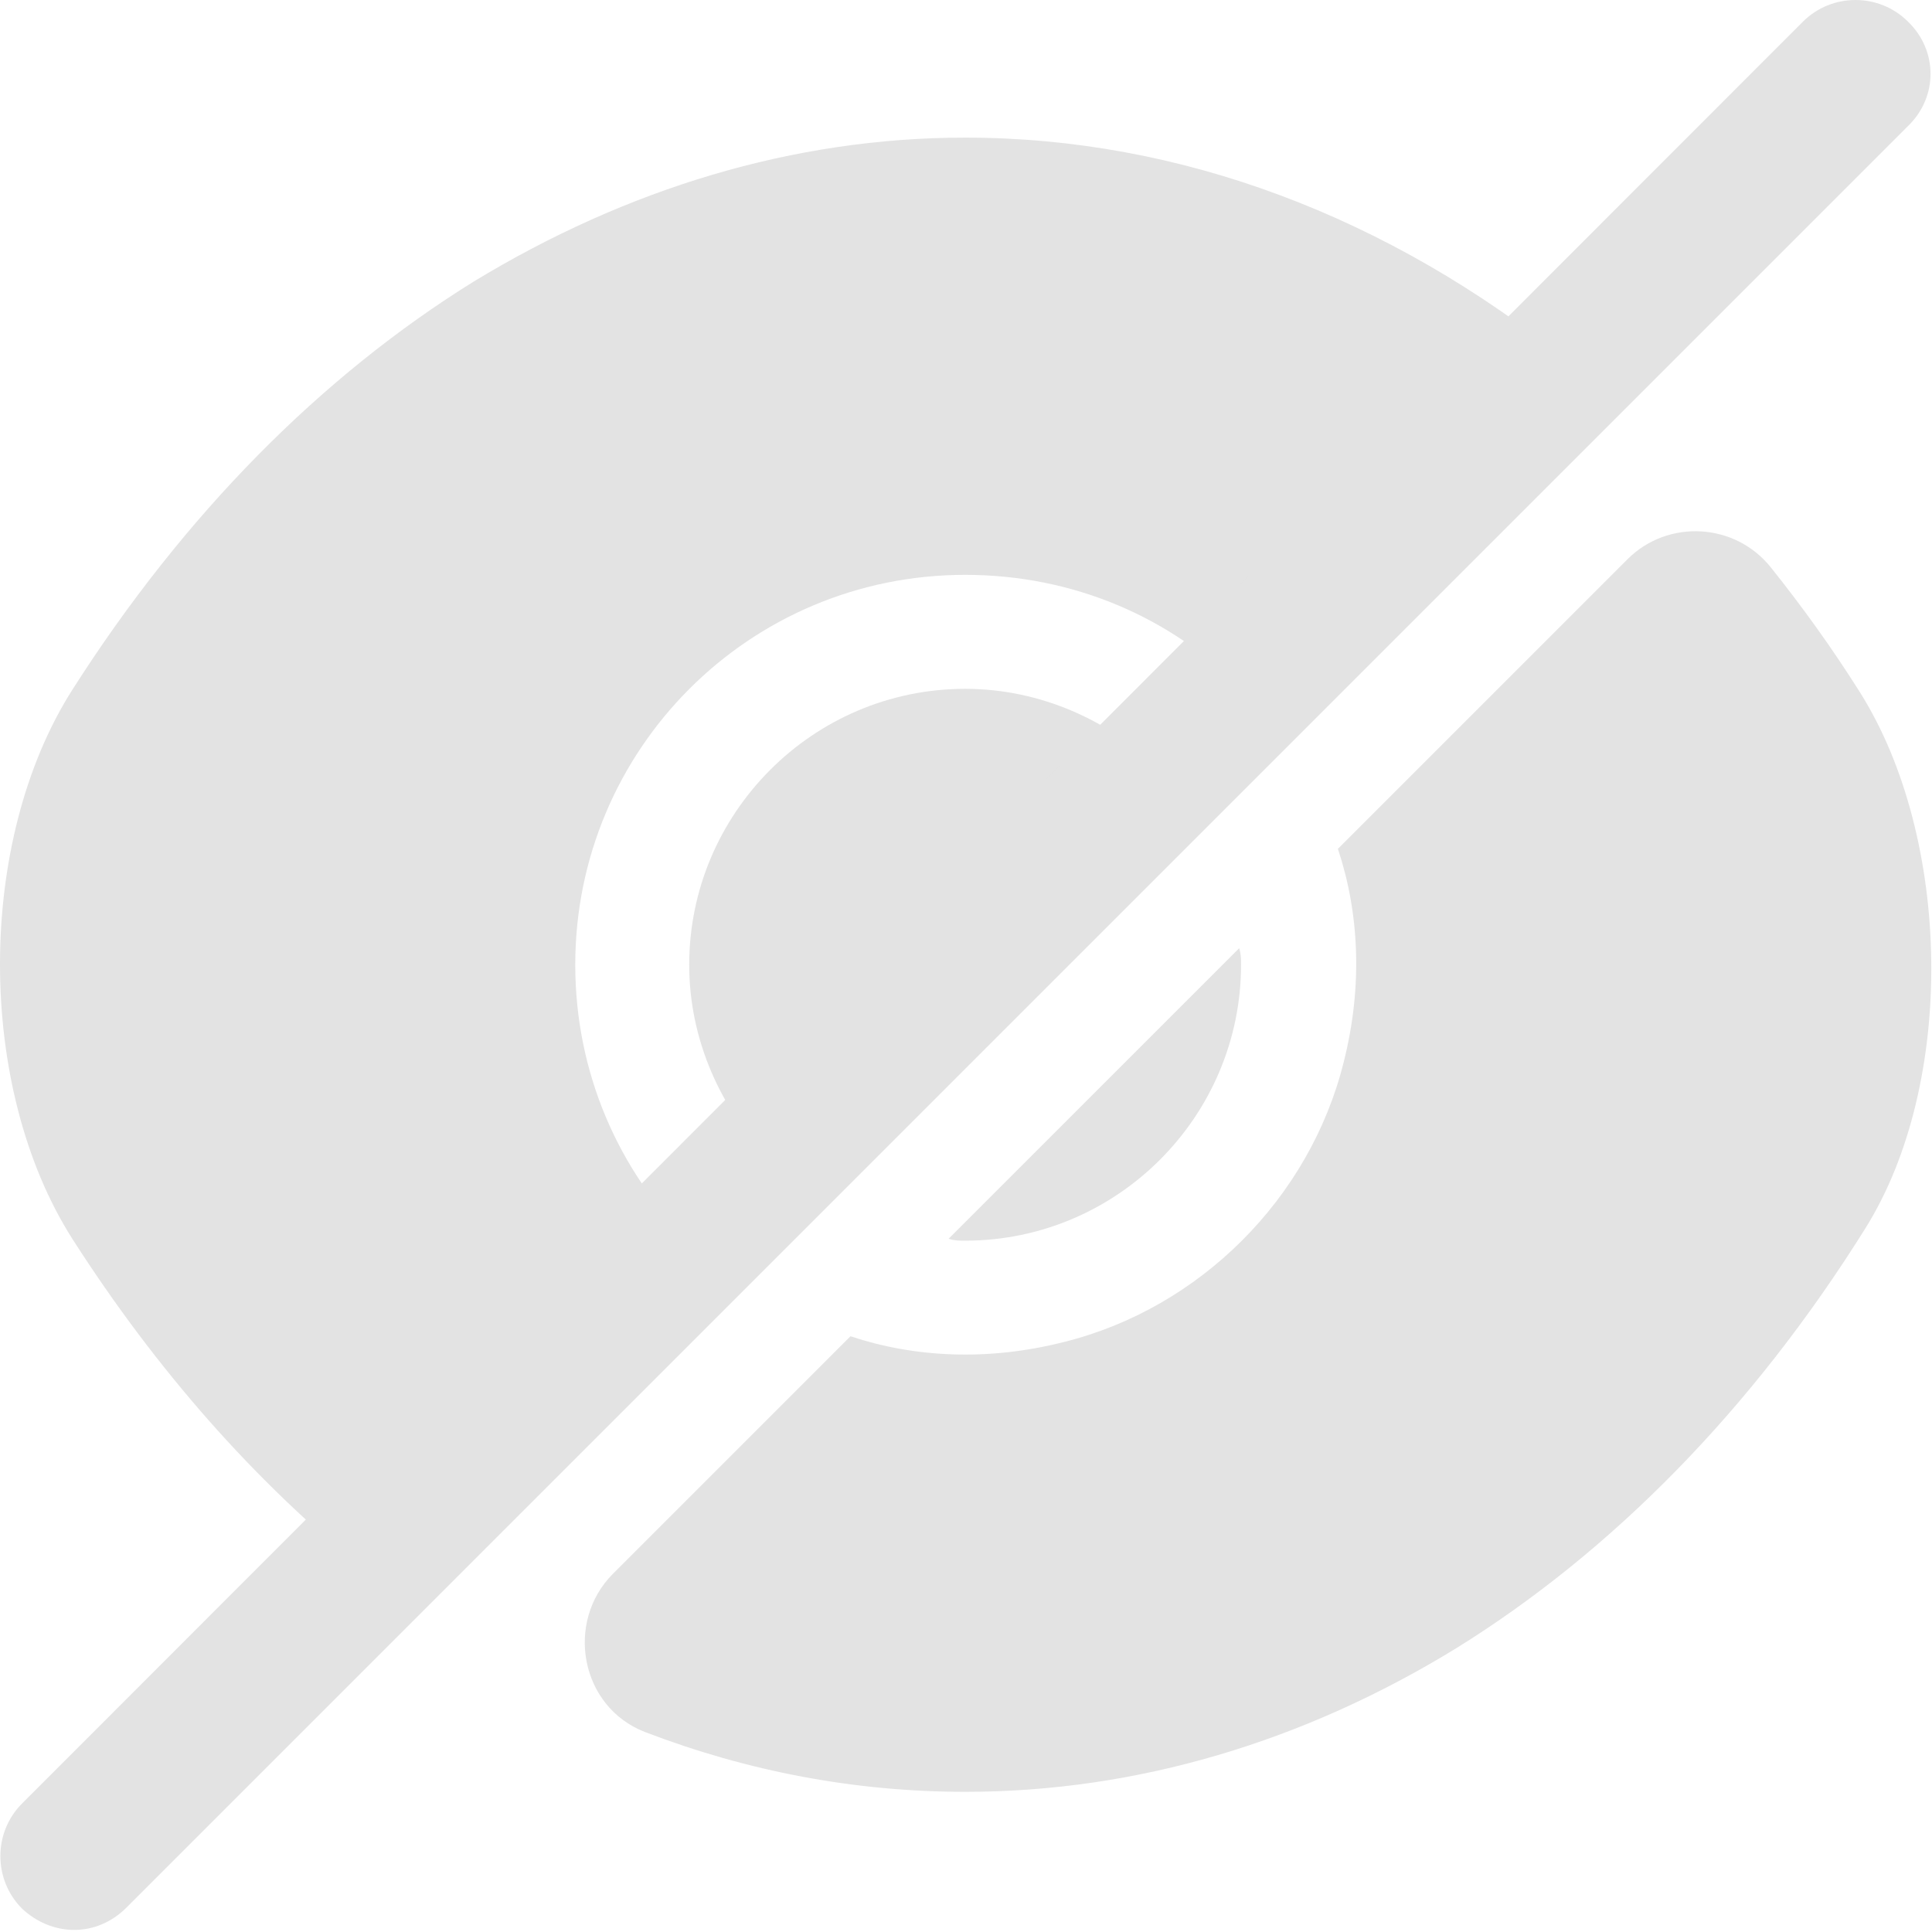
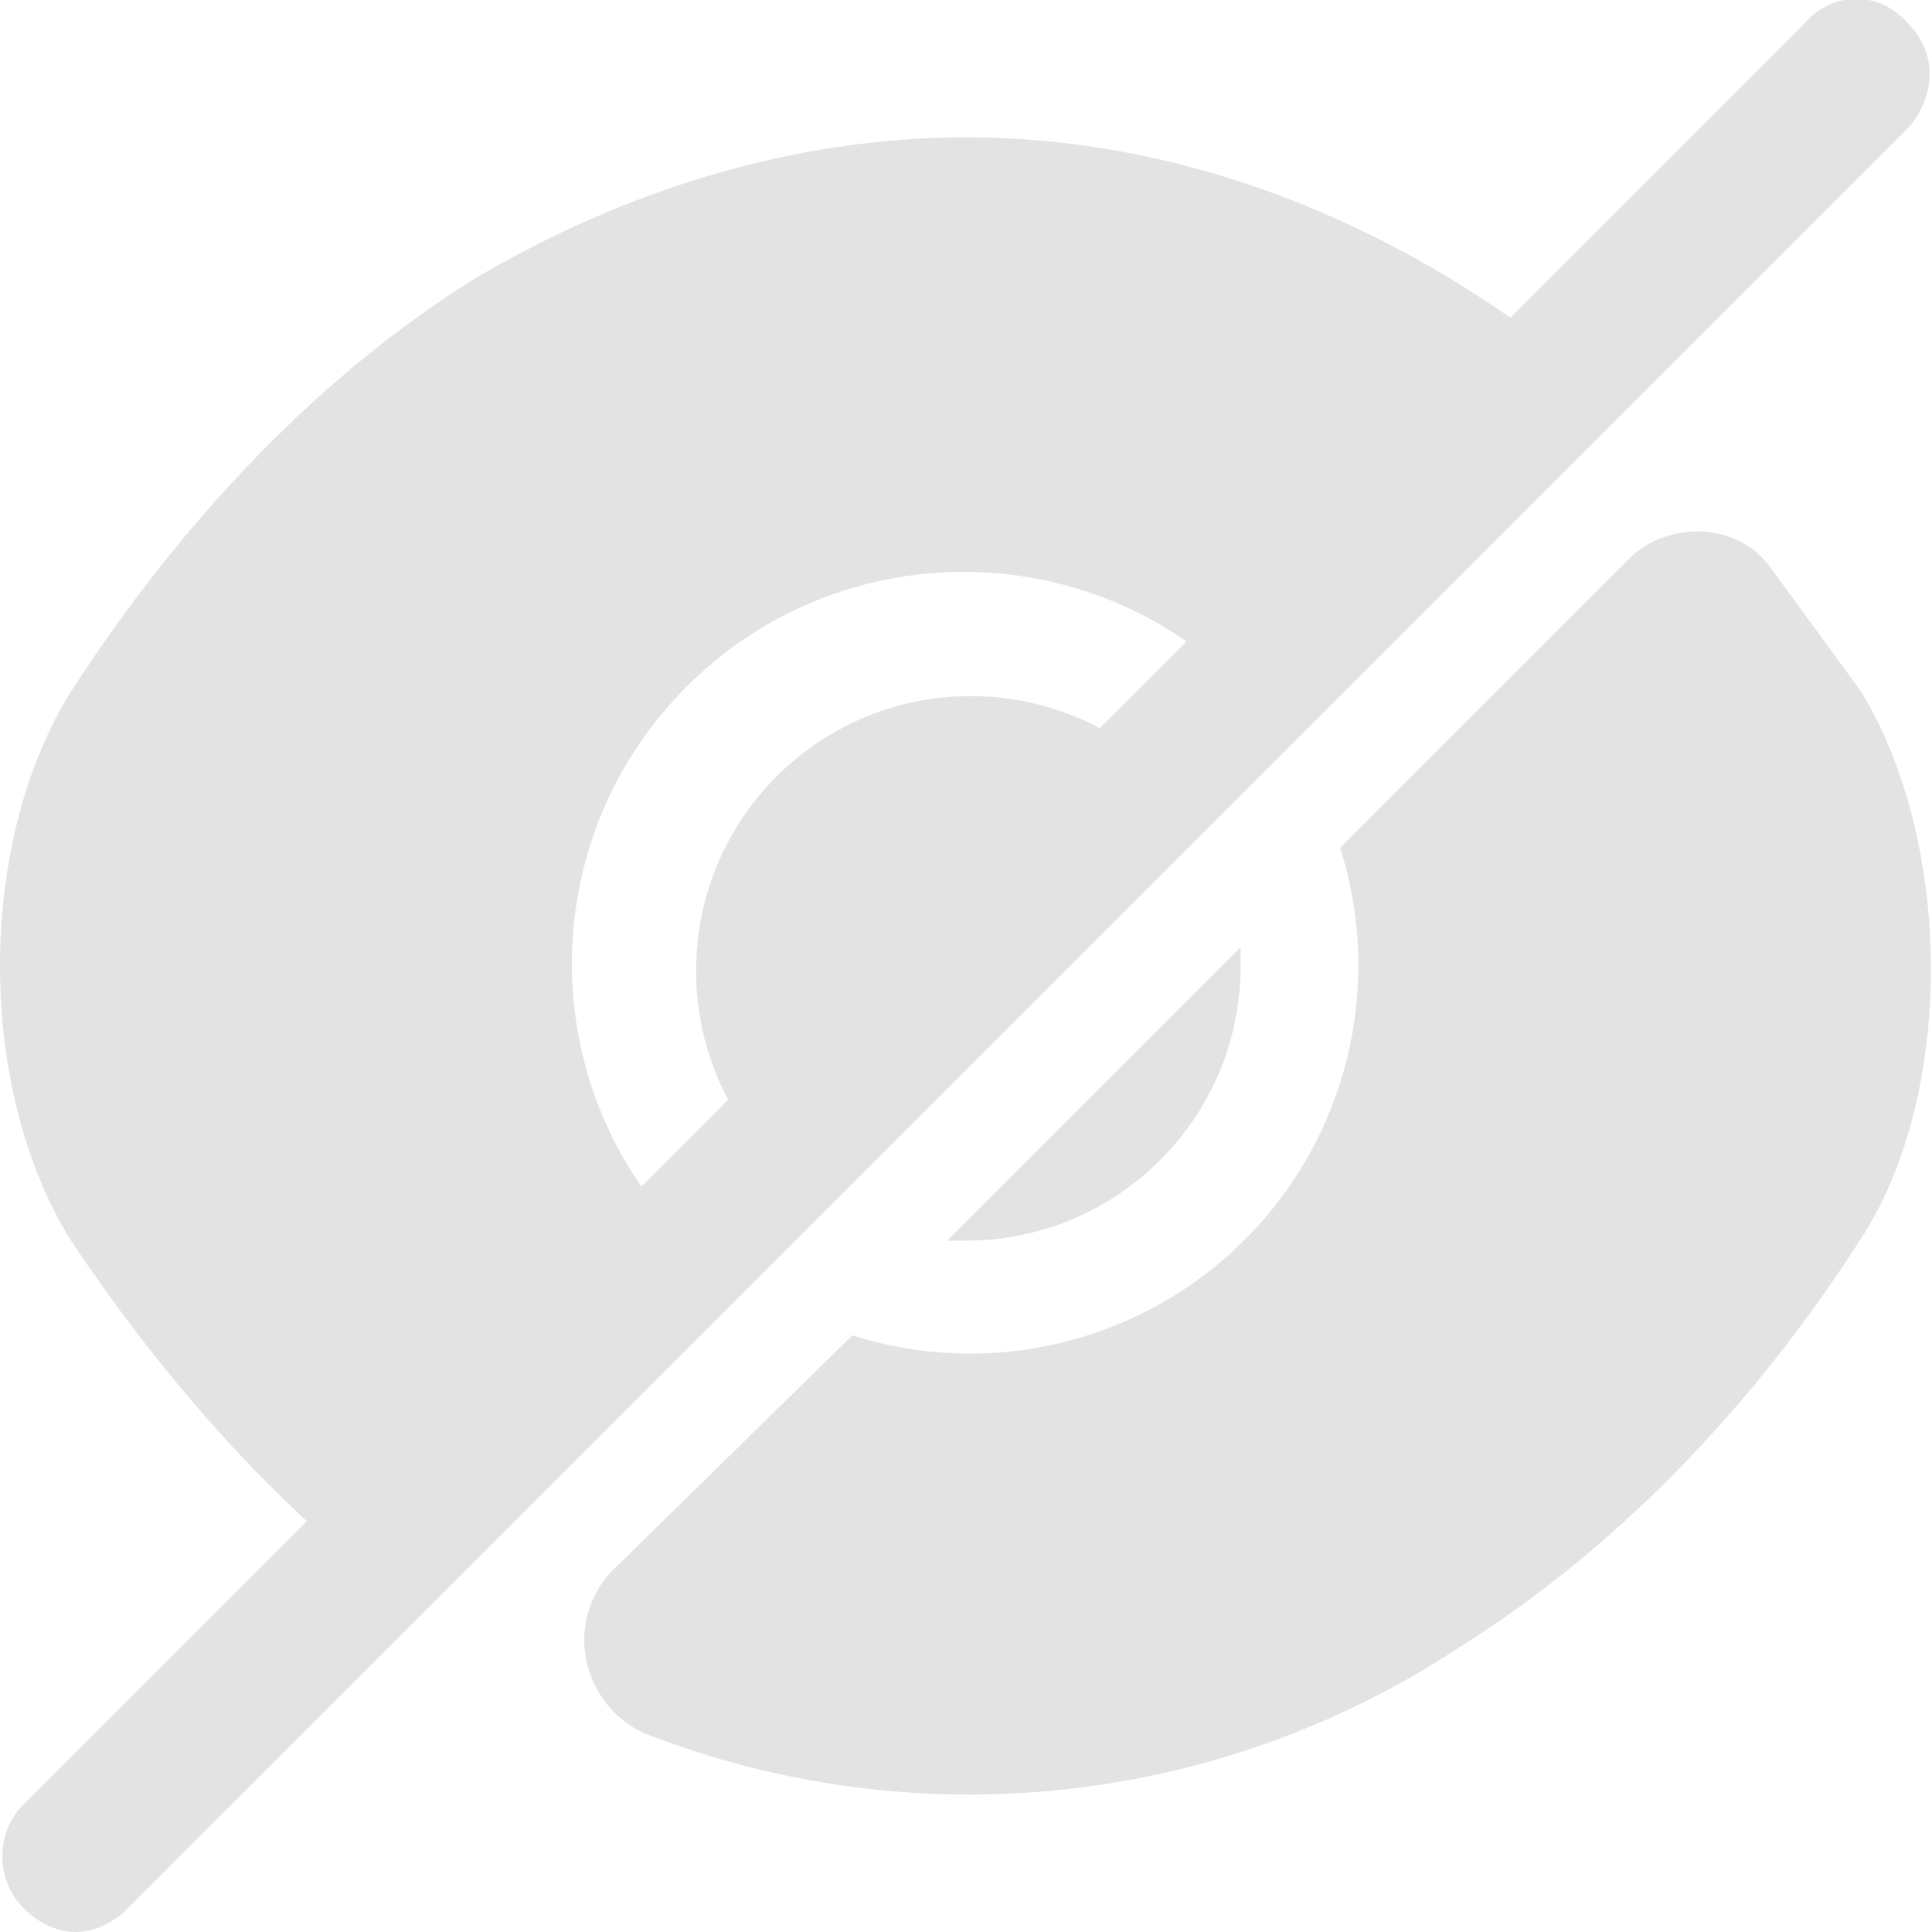
- <svg xmlns="http://www.w3.org/2000/svg" width="408" height="408" viewBox="0 0 408 408" fill="none">
-   <path d="M392.809 146.236C386.897 136.86 380.579 128.095 374.056 119.942C366.515 110.362 352.246 109.547 343.686 118.108L282.537 179.256C287.021 192.709 287.836 208.2 283.76 224.302C276.626 253.042 253.389 276.279 224.649 283.413C208.546 287.49 193.055 286.674 179.603 282.19C179.603 282.19 150.455 311.338 129.461 332.332C119.269 342.524 122.531 360.461 136.187 365.76C157.997 374.117 180.622 378.398 203.858 378.398C240.14 378.398 275.403 367.798 307.608 348.027C340.424 327.644 369.98 297.681 393.828 259.565C413.192 228.787 412.172 177.014 392.809 146.236Z" fill="#E3E3E3" />
-   <path d="M245.016 162.589L162.669 244.936C152.274 234.337 145.547 219.661 145.547 203.762C145.547 171.761 171.637 145.468 203.842 145.468C219.741 145.468 234.416 152.194 245.016 162.589Z" fill="#E3E3E3" />
-   <path d="M331.223 76.35L262.125 145.448C247.245 130.365 226.659 121.397 203.83 121.397C158.172 121.397 121.483 158.29 121.483 203.744C121.483 226.573 130.655 247.16 145.534 262.039L76.64 331.138H76.436C53.811 312.793 33.02 289.352 15.287 261.632C-5.096 229.63 -5.096 177.654 15.287 145.652C38.931 108.555 67.875 79.408 100.08 59.432C132.285 39.865 167.548 29.062 203.83 29.062C249.284 29.062 293.311 45.776 331.223 76.35Z" fill="#E3E3E3" />
-   <path d="M262.087 203.712C262.087 235.713 235.997 262.007 203.792 262.007C202.569 262.007 201.549 262.007 200.326 261.6L261.679 200.247C262.087 201.47 262.087 202.489 262.087 203.712Z" fill="#E3E3E3" />
-   <path d="M402.949 4.586C396.834 -1.529 386.846 -1.529 380.731 4.586L4.666 380.856C-1.449 386.971 -1.449 396.958 4.666 403.073C7.723 405.927 11.596 407.557 15.673 407.557C19.749 407.557 23.622 405.927 26.679 402.869L402.949 26.6C409.268 20.485 409.268 10.701 402.949 4.586Z" fill="#E3E3E3" />
+ <svg xmlns="http://www.w3.org/2000/svg" width="408" height="408" fill="none">
+   <path d="m393 146-19-26c-7-10-22-10-30-2l-61 61a82 82 0 0 1-103 103l-51 50c-10 11-6 28 7 34a188 188 0 0 0 172-18c32-20 62-50 86-88 19-31 18-83-1-114ZM245 163l-82 82a58 58 0 0 1 82-82Z" fill="#E3E3E3" />
+   <path d="m331 76-69 69a82 82 0 1 0-117 117l-68 69h-1c-22-18-43-42-61-69-20-32-20-84 0-116 24-37 53-67 85-87 32-19 68-30 104-30 45 0 89 17 127 47ZM262 204c0 32-26 58-58 58h-4l62-62v4Z" fill="#E3E3E3" />
+   <path d="M403 5c-6-7-16-7-22 0L5 381c-6 6-6 16 0 22 3 3 7 5 11 5s8-2 11-5L403 27c6-7 6-16 0-22Z" fill="#E3E3E3" />
</svg>
